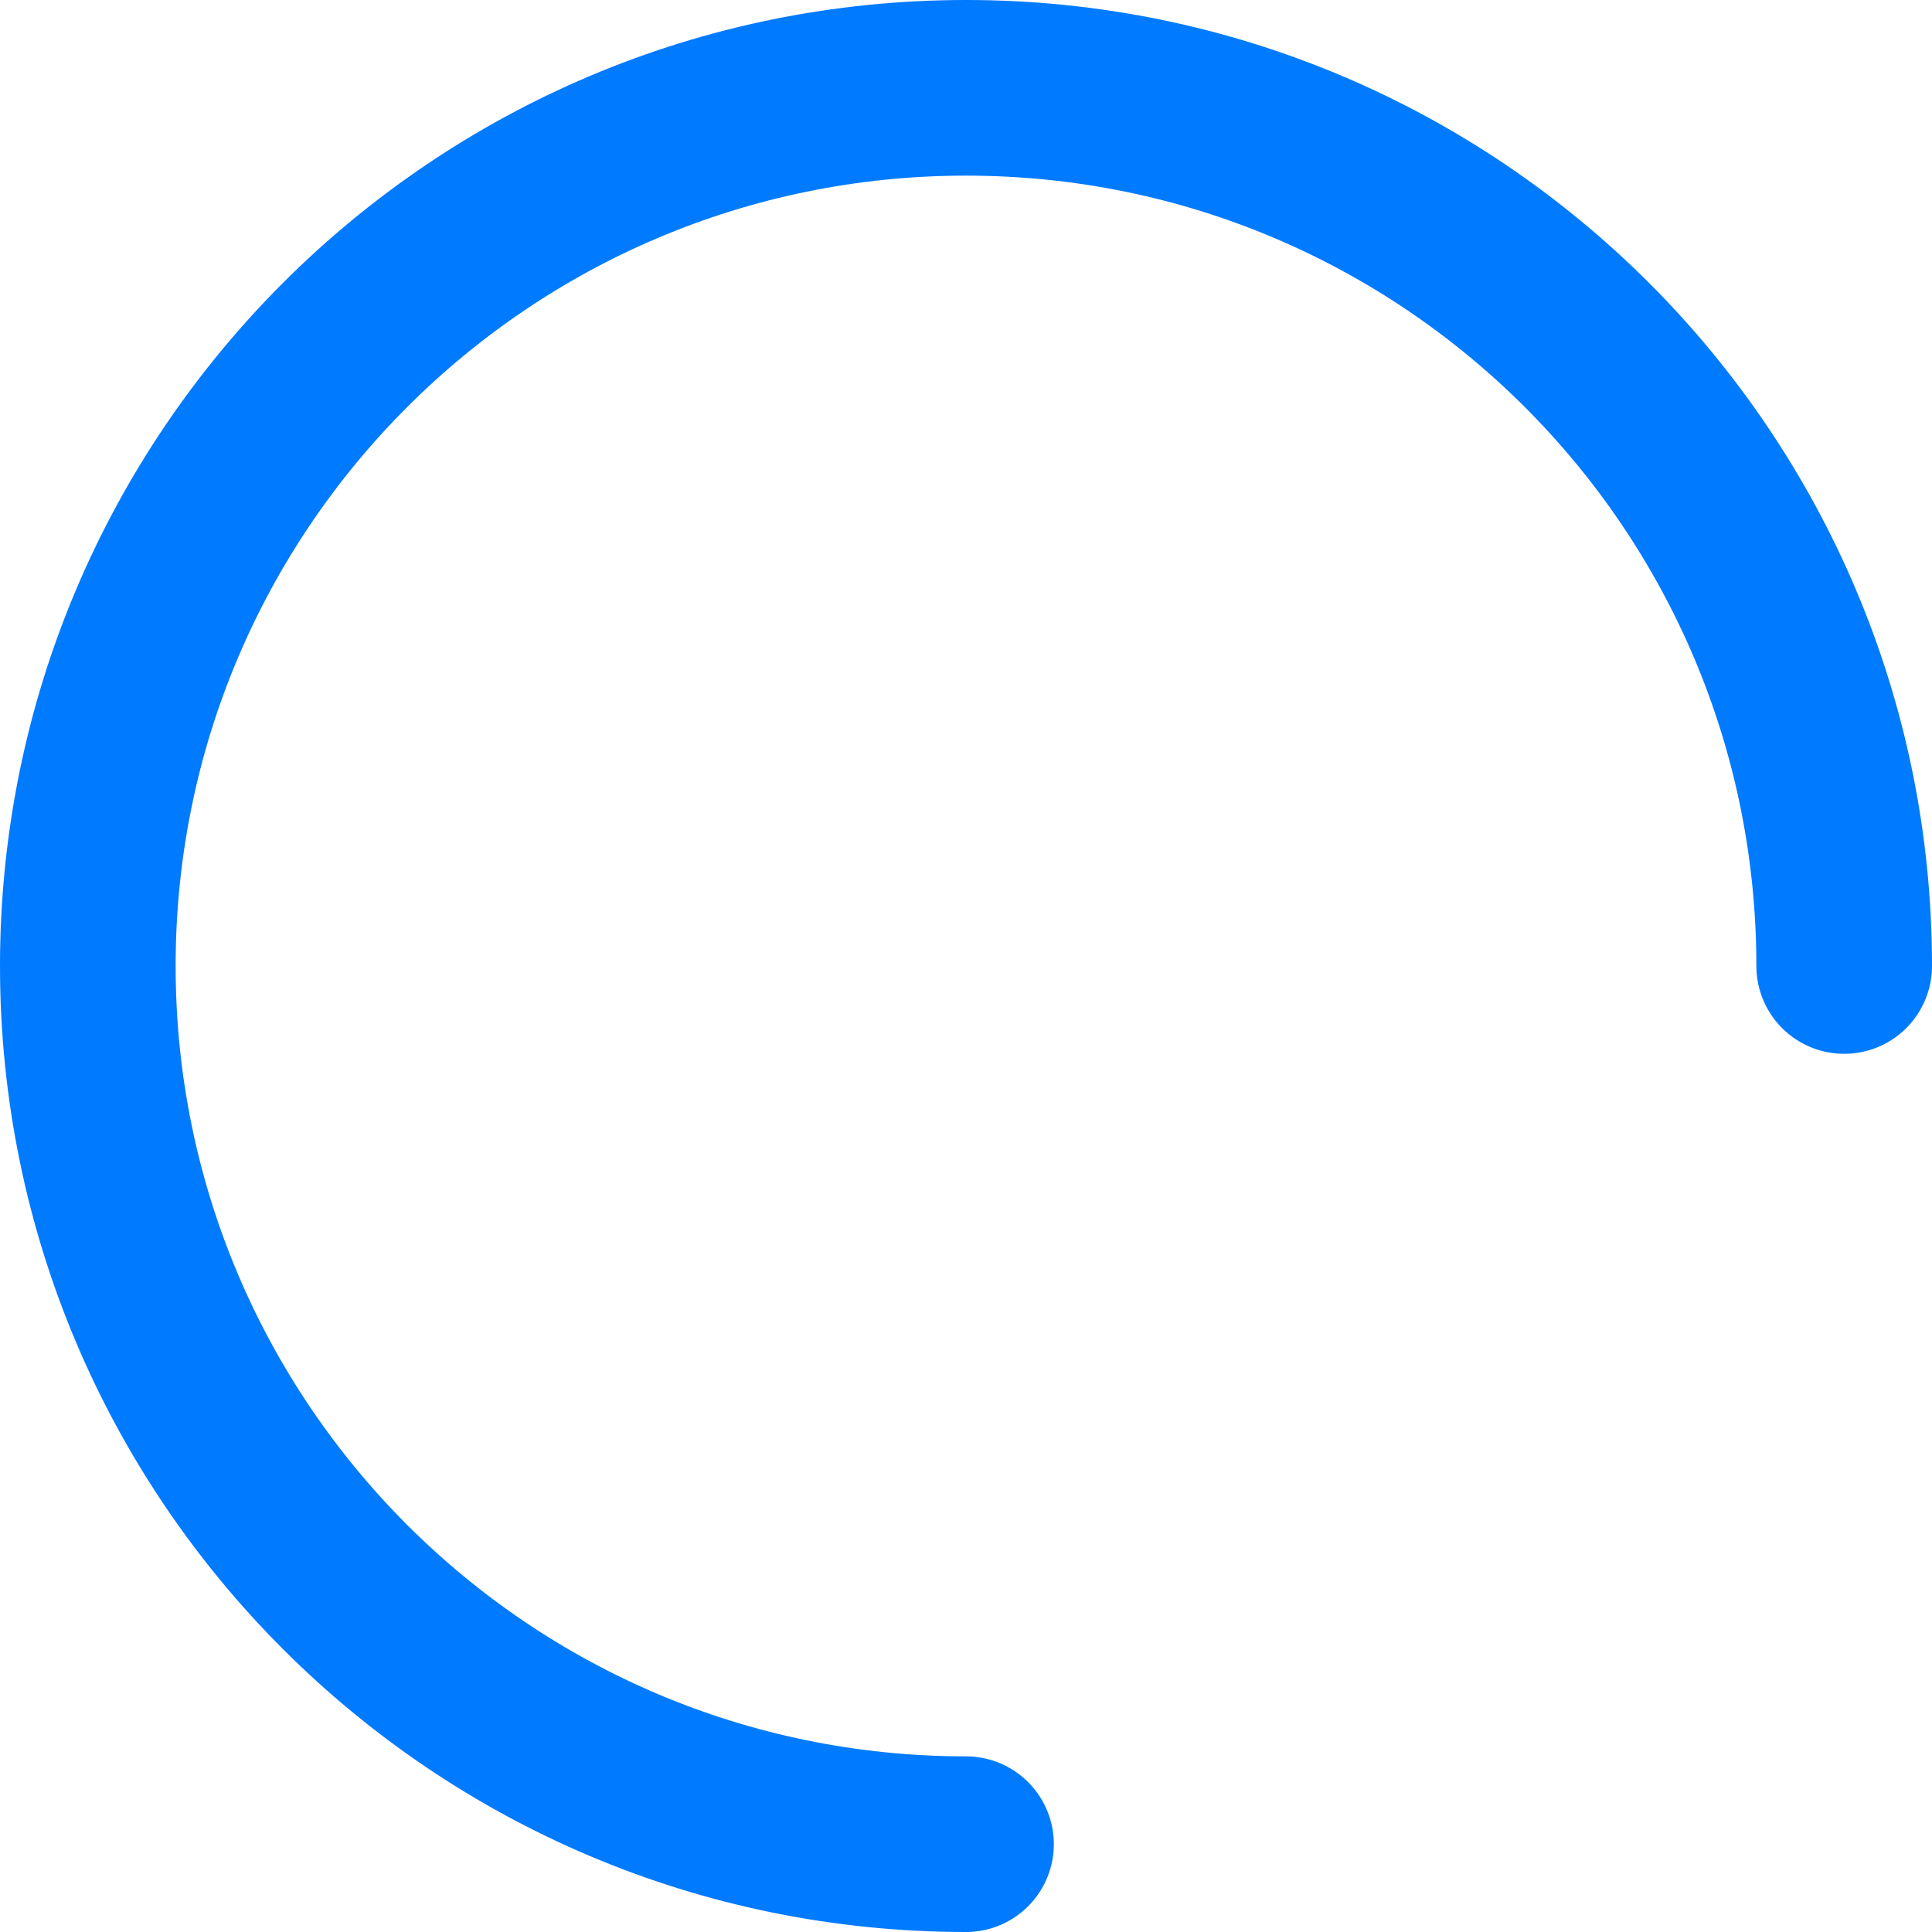
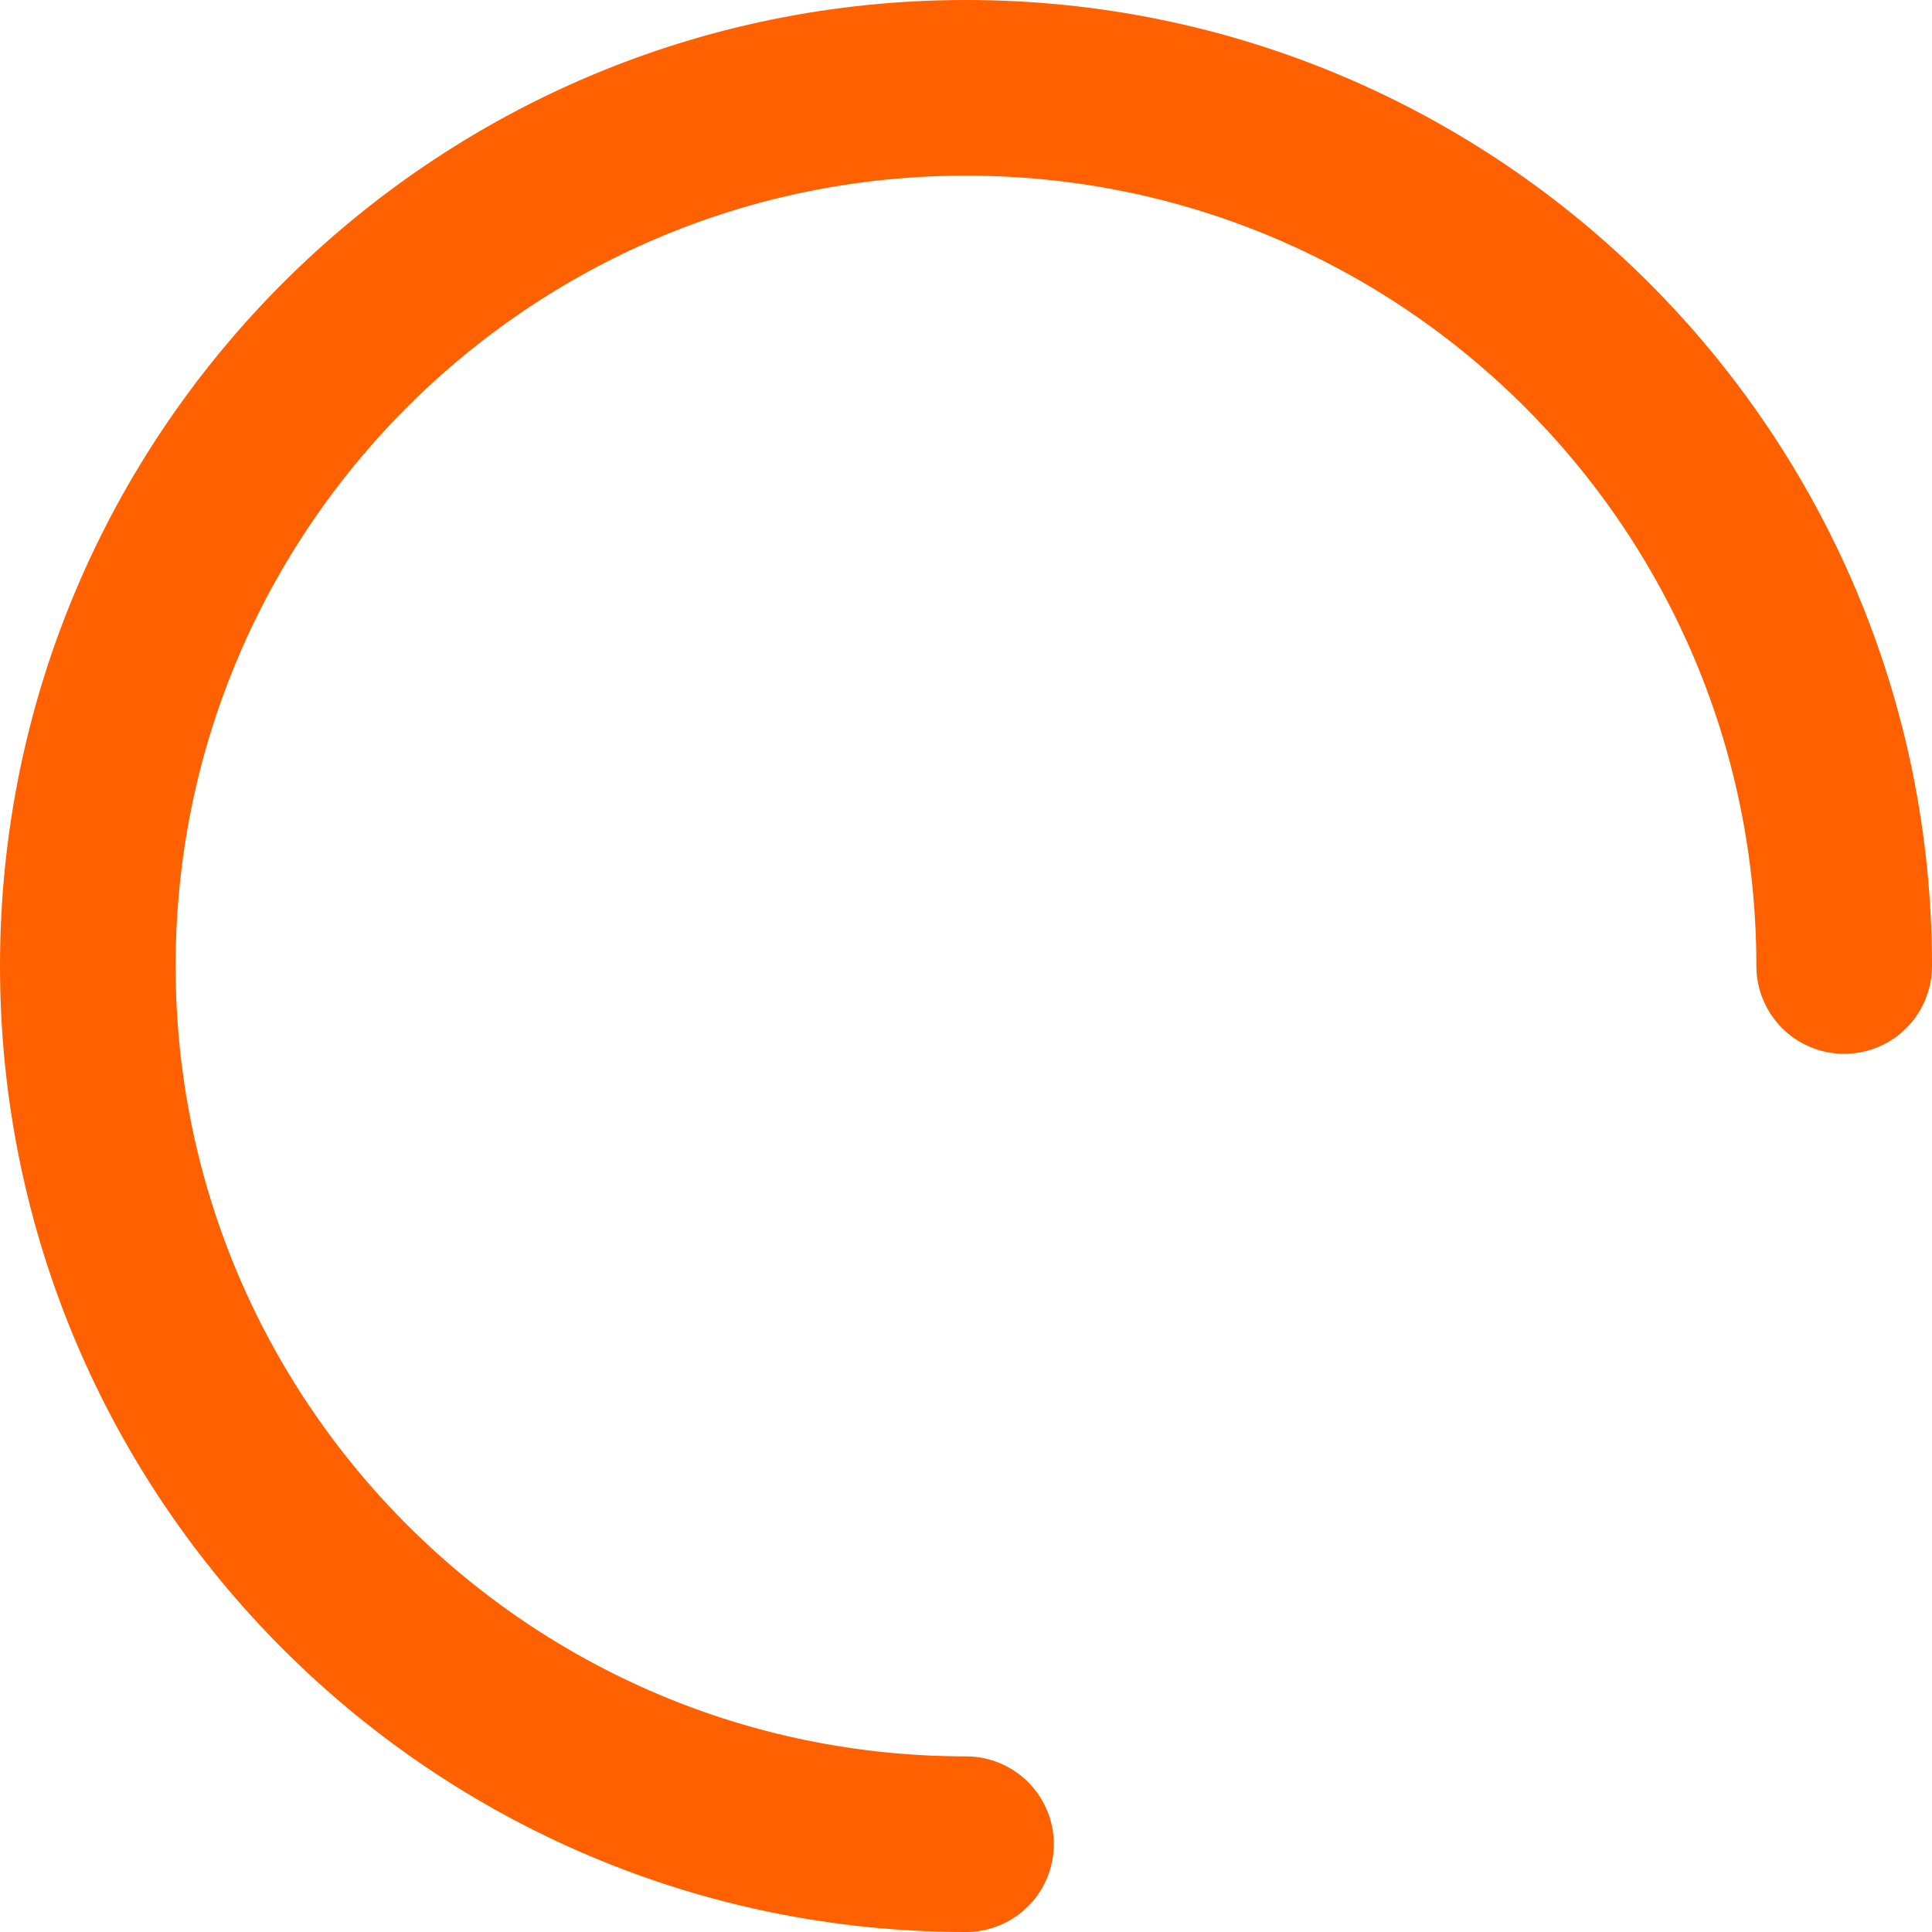
<svg xmlns="http://www.w3.org/2000/svg" width="66" height="66" viewBox="0 0 66 66" fill="none">
-   <path d="M63 33C63 16.431 49.569 3 33 3C16.431 3 3 16.431 3 33C3 49.569 16.431 63 33 63" stroke="#007AFF" stroke-width="6" stroke-linecap="round" />
+   <path d="M63 33C63 16.431 49.569 3 33 3C16.431 3 3 16.431 3 33C3 49.569 16.431 63 33 63" stroke="#FF6100" stroke-width="6" stroke-linecap="round" />
</svg>
